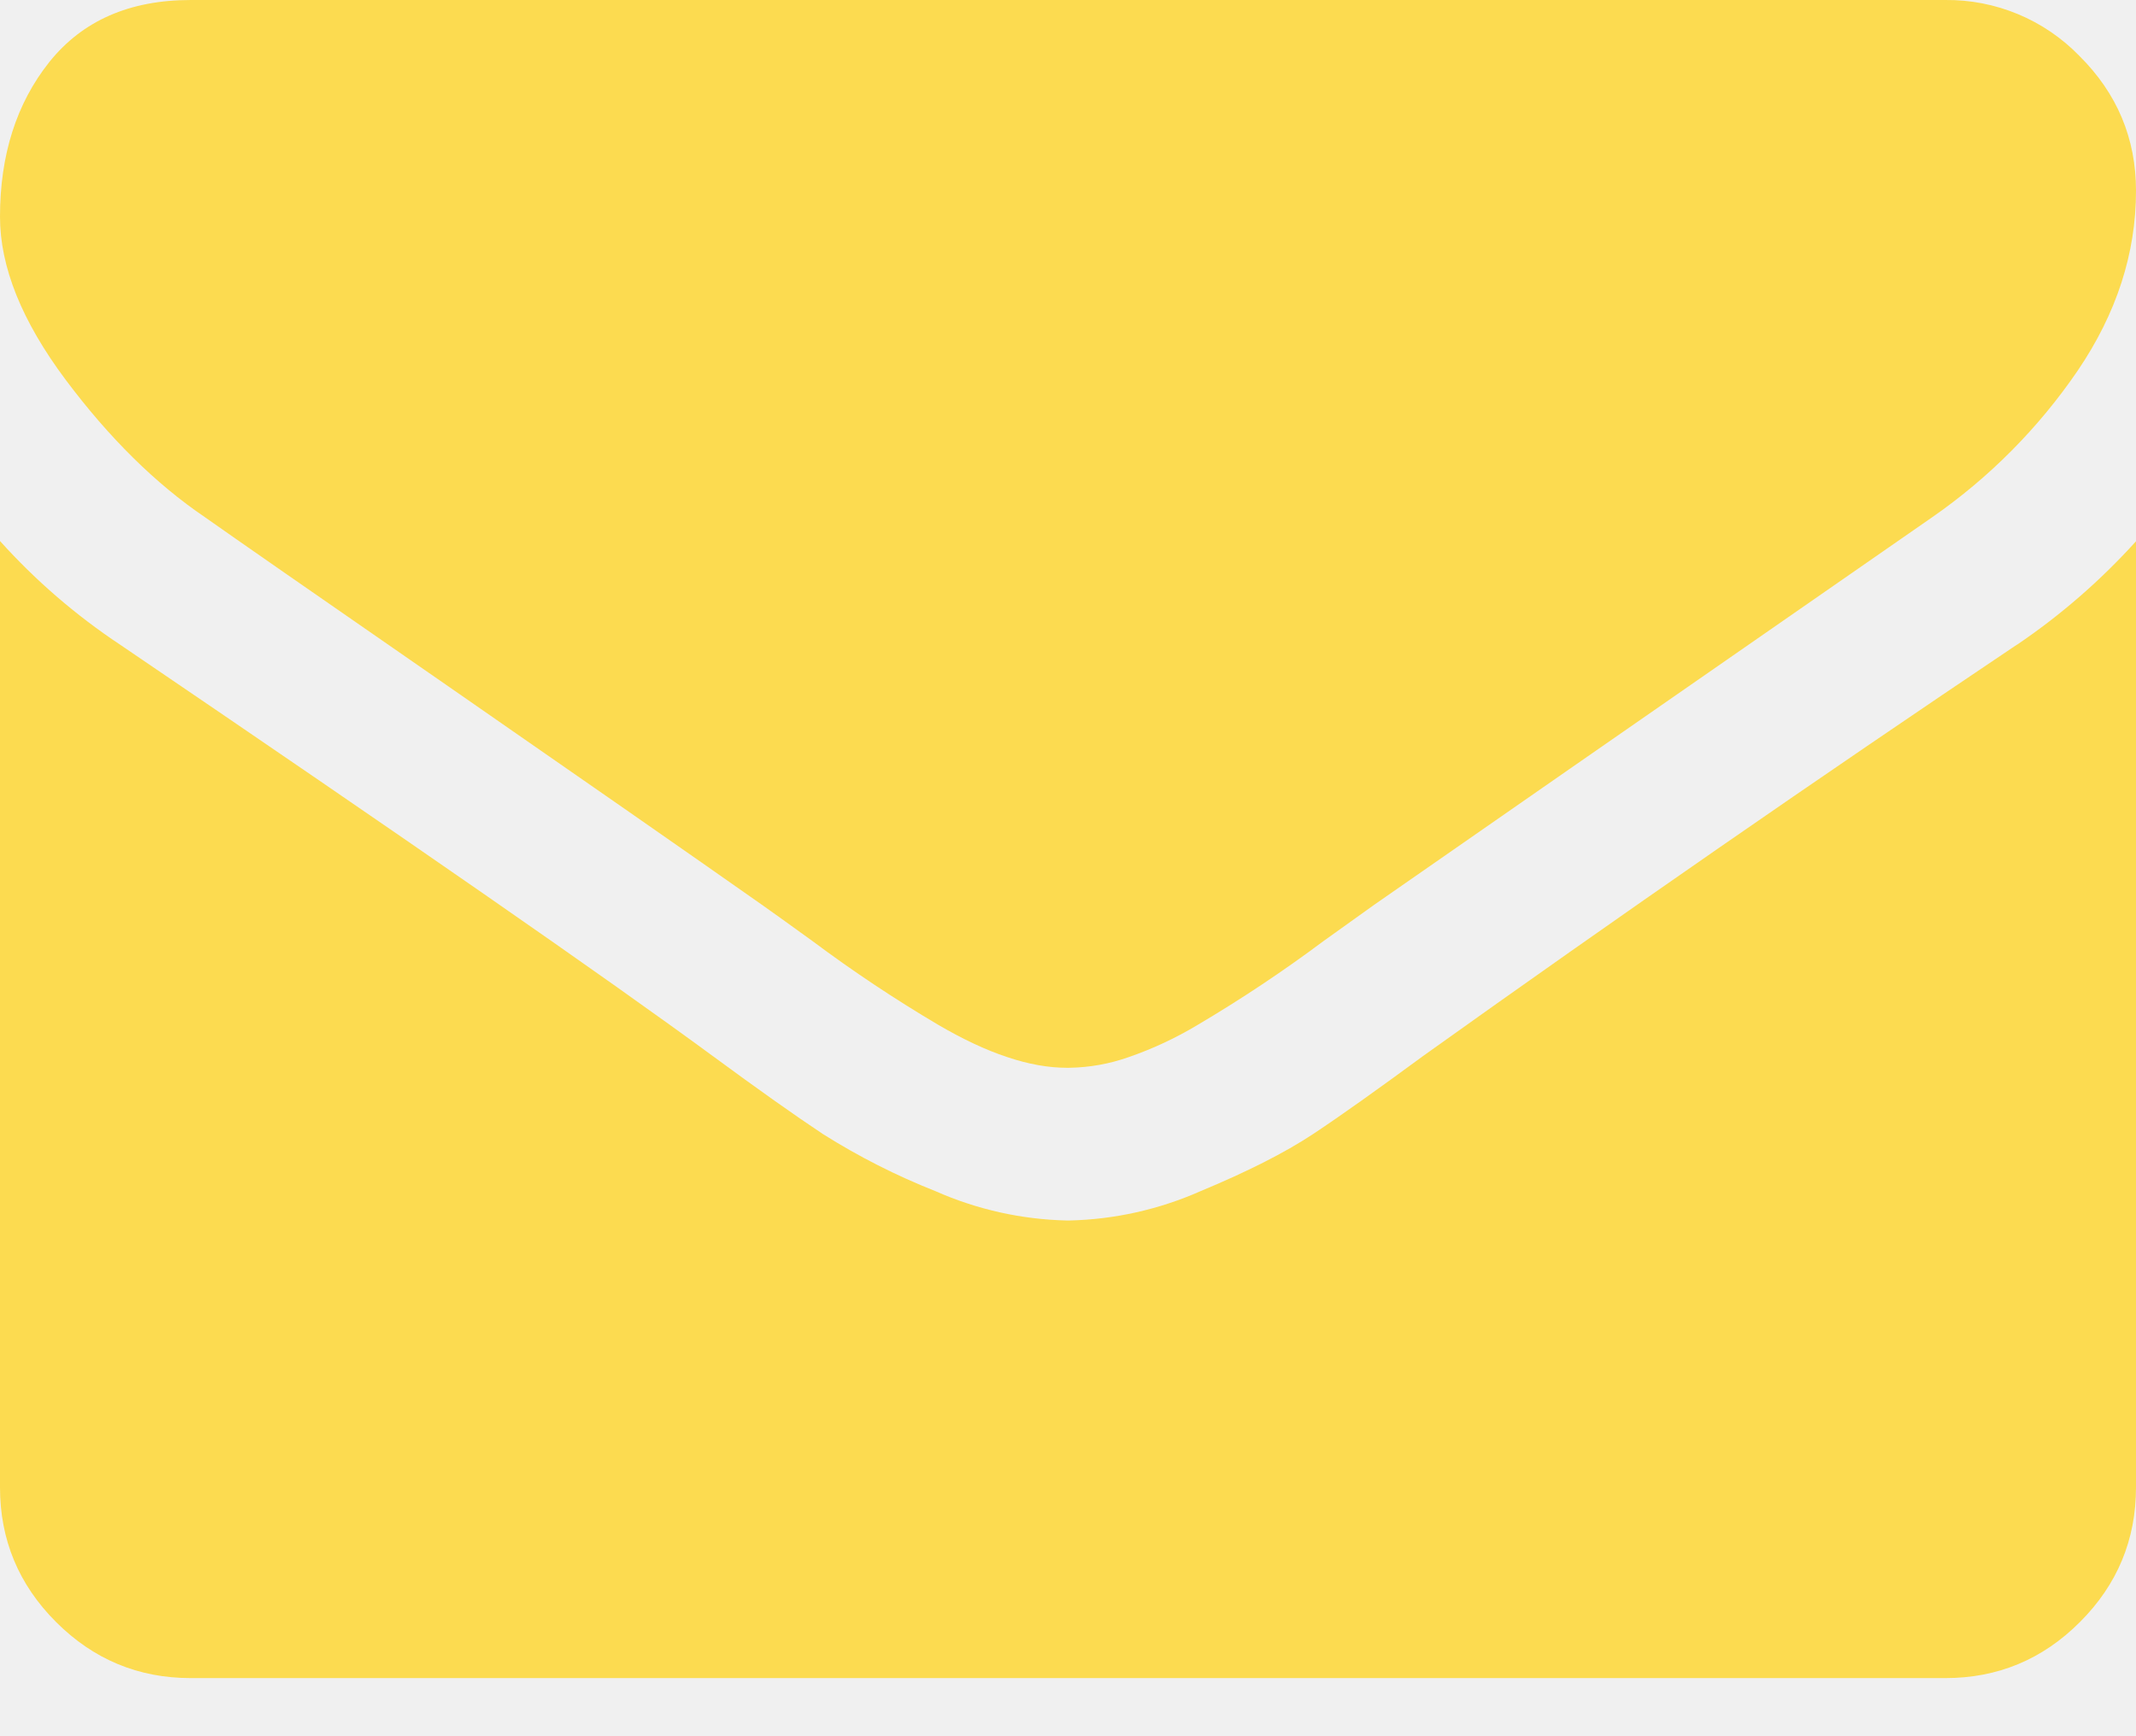
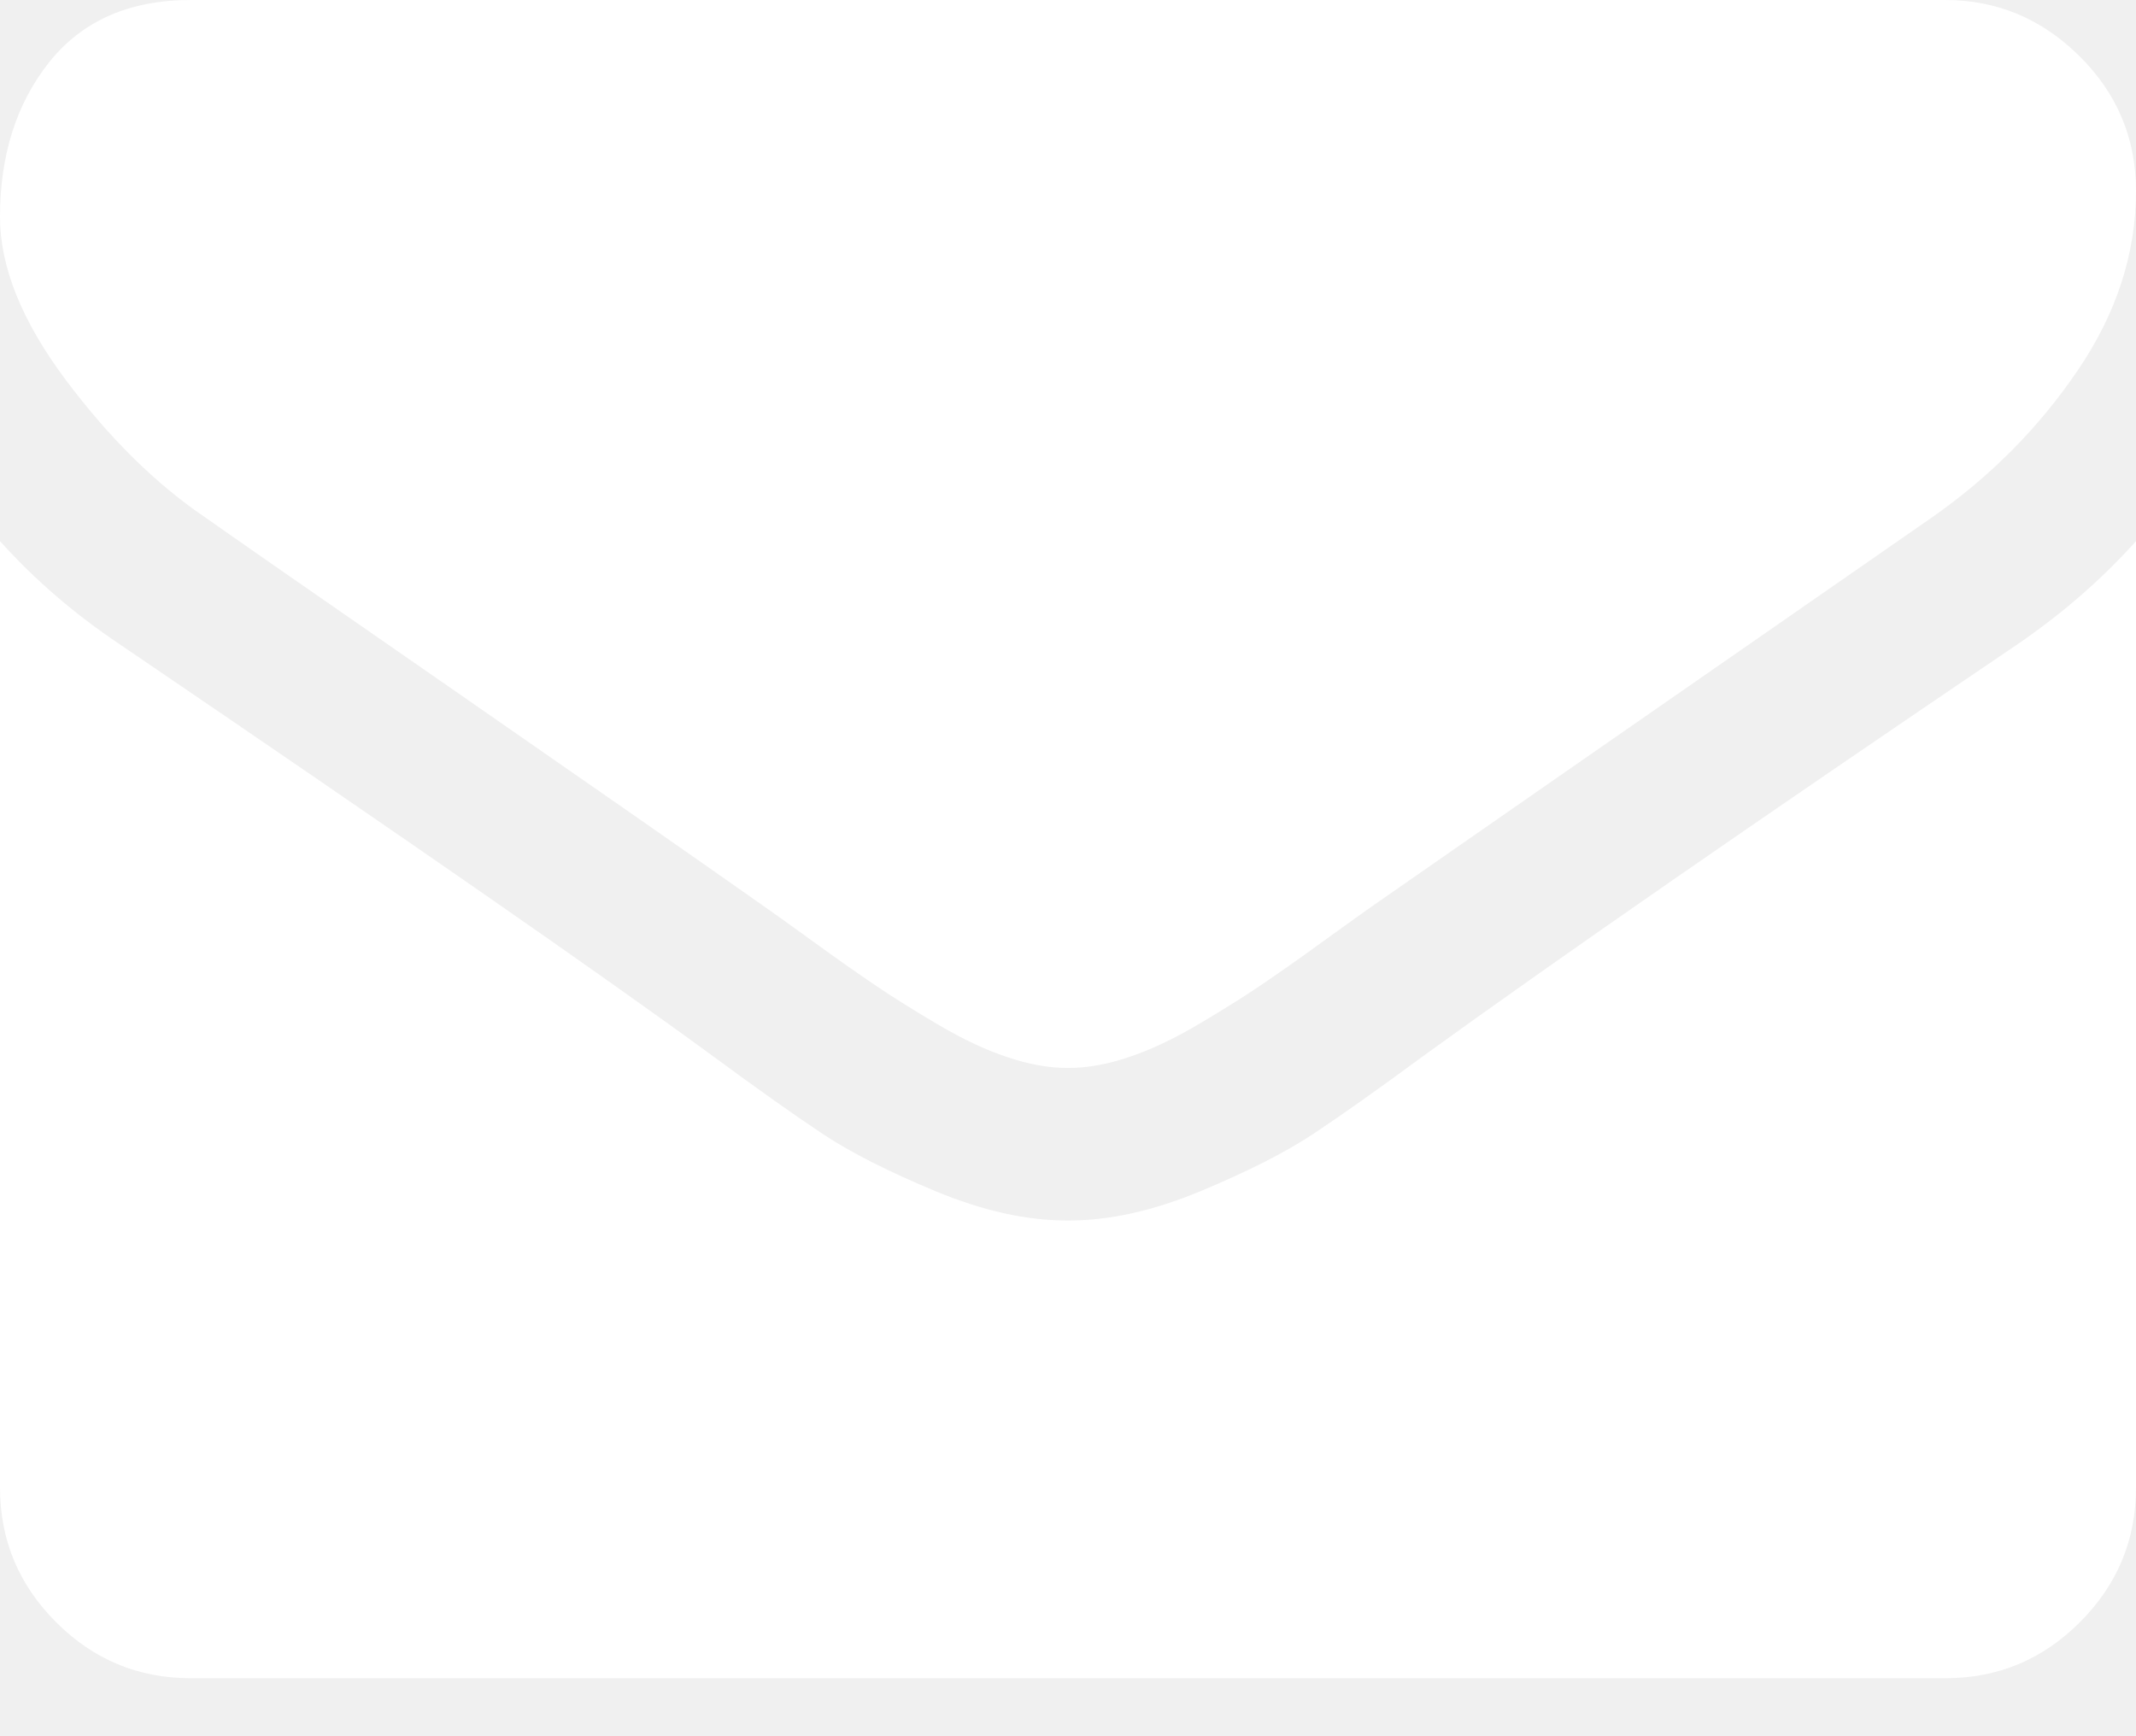
- <svg xmlns="http://www.w3.org/2000/svg" width="16" height="13" fill="none">
-   <path d="M1.536 3.875c.202.143.812.567 1.83 1.272 1.018.706 1.798 1.249 2.34 1.63.059.041.185.132.379.272a10.517 10.517 0 00.946.63c.182.106.353.187.514.24.16.054.31.08.446.08h.018a1.4 1.4 0 00.446-.08 2.74 2.74 0 00.514-.24 10.517 10.517 0 00.946-.63l.38-.272c.547-.381 1.94-1.349 4.178-2.902a4.26 4.26 0 001.09-1.098c.291-.429.437-.878.437-1.348 0-.393-.142-.73-.424-1.01A1.38 1.38 0 0014.57 0H1.43C.97 0 .618.155.37.464.123.774 0 1.161 0 1.624c0 .376.164.782.491 1.22.327.437.676.781 1.045 1.031z" fill="#FCDB50" />
-   <path d="M15.107 4.83a185.599 185.599 0 00-4.446 3.08c-.34.25-.615.446-.826.586-.212.14-.493.282-.844.428a2.569 2.569 0 01-.982.219h-.018a2.57 2.57 0 01-.982-.219 5.098 5.098 0 01-.844-.428c-.211-.14-.486-.335-.826-.585-.803-.59-2.282-1.616-4.437-3.08A4.73 4.73 0 010 4.053v7.089c0 .393.14.729.42 1.009.28.28.616.42 1.009.42h13.143c.392 0 .729-.14 1.008-.42.28-.28.42-.616.42-1.01V4.055a4.922 4.922 0 01-.893.776z" fill="#FCDB50" />
+ <svg xmlns="http://www.w3.org/2000/svg" width="16" height="13" viewBox="0 0 16 13" fill="none">
+   <path d="M1.536 3.875C1.738 4.018 2.348 4.442 3.366 5.147C4.384 5.853 5.164 6.396 5.705 6.777C5.765 6.818 5.891 6.909 6.085 7.049C6.278 7.189 6.439 7.302 6.567 7.388C6.695 7.475 6.85 7.571 7.031 7.678C7.213 7.785 7.384 7.866 7.545 7.919C7.705 7.973 7.854 8 7.991 8H8H8.009C8.146 8 8.295 7.973 8.455 7.919C8.616 7.866 8.787 7.785 8.969 7.678C9.15 7.571 9.305 7.475 9.433 7.388C9.561 7.302 9.722 7.189 9.915 7.049C10.109 6.909 10.235 6.818 10.295 6.777C10.842 6.396 12.235 5.428 14.473 3.875C14.908 3.571 15.271 3.205 15.562 2.777C15.854 2.348 16 1.899 16 1.429C16 1.036 15.858 0.699 15.576 0.42C15.293 0.14 14.958 0 14.571 0H1.429C0.97 0 0.618 0.155 0.37 0.464C0.123 0.774 0 1.161 0 1.625C0 2 0.164 2.406 0.491 2.844C0.818 3.281 1.167 3.625 1.536 3.875Z" fill="#ffffff" />
+   <path d="M15.107 4.83C13.155 6.152 11.672 7.179 10.661 7.911C10.322 8.161 10.046 8.356 9.835 8.496C9.623 8.636 9.342 8.778 8.991 8.924C8.64 9.07 8.313 9.143 8.009 9.143H8H7.991C7.687 9.143 7.36 9.07 7.009 8.924C6.658 8.778 6.376 8.636 6.165 8.496C5.954 8.356 5.679 8.161 5.339 7.911C4.536 7.322 3.057 6.295 0.902 4.83C0.563 4.604 0.262 4.345 0 4.054V11.143C0 11.536 0.14 11.872 0.42 12.152C0.699 12.432 1.036 12.572 1.429 12.572H14.572C14.964 12.572 15.301 12.432 15.58 12.152C15.86 11.872 16 11.536 16 11.143V4.054C15.744 4.339 15.447 4.598 15.107 4.83Z" fill="#ffffff" />
</svg>
